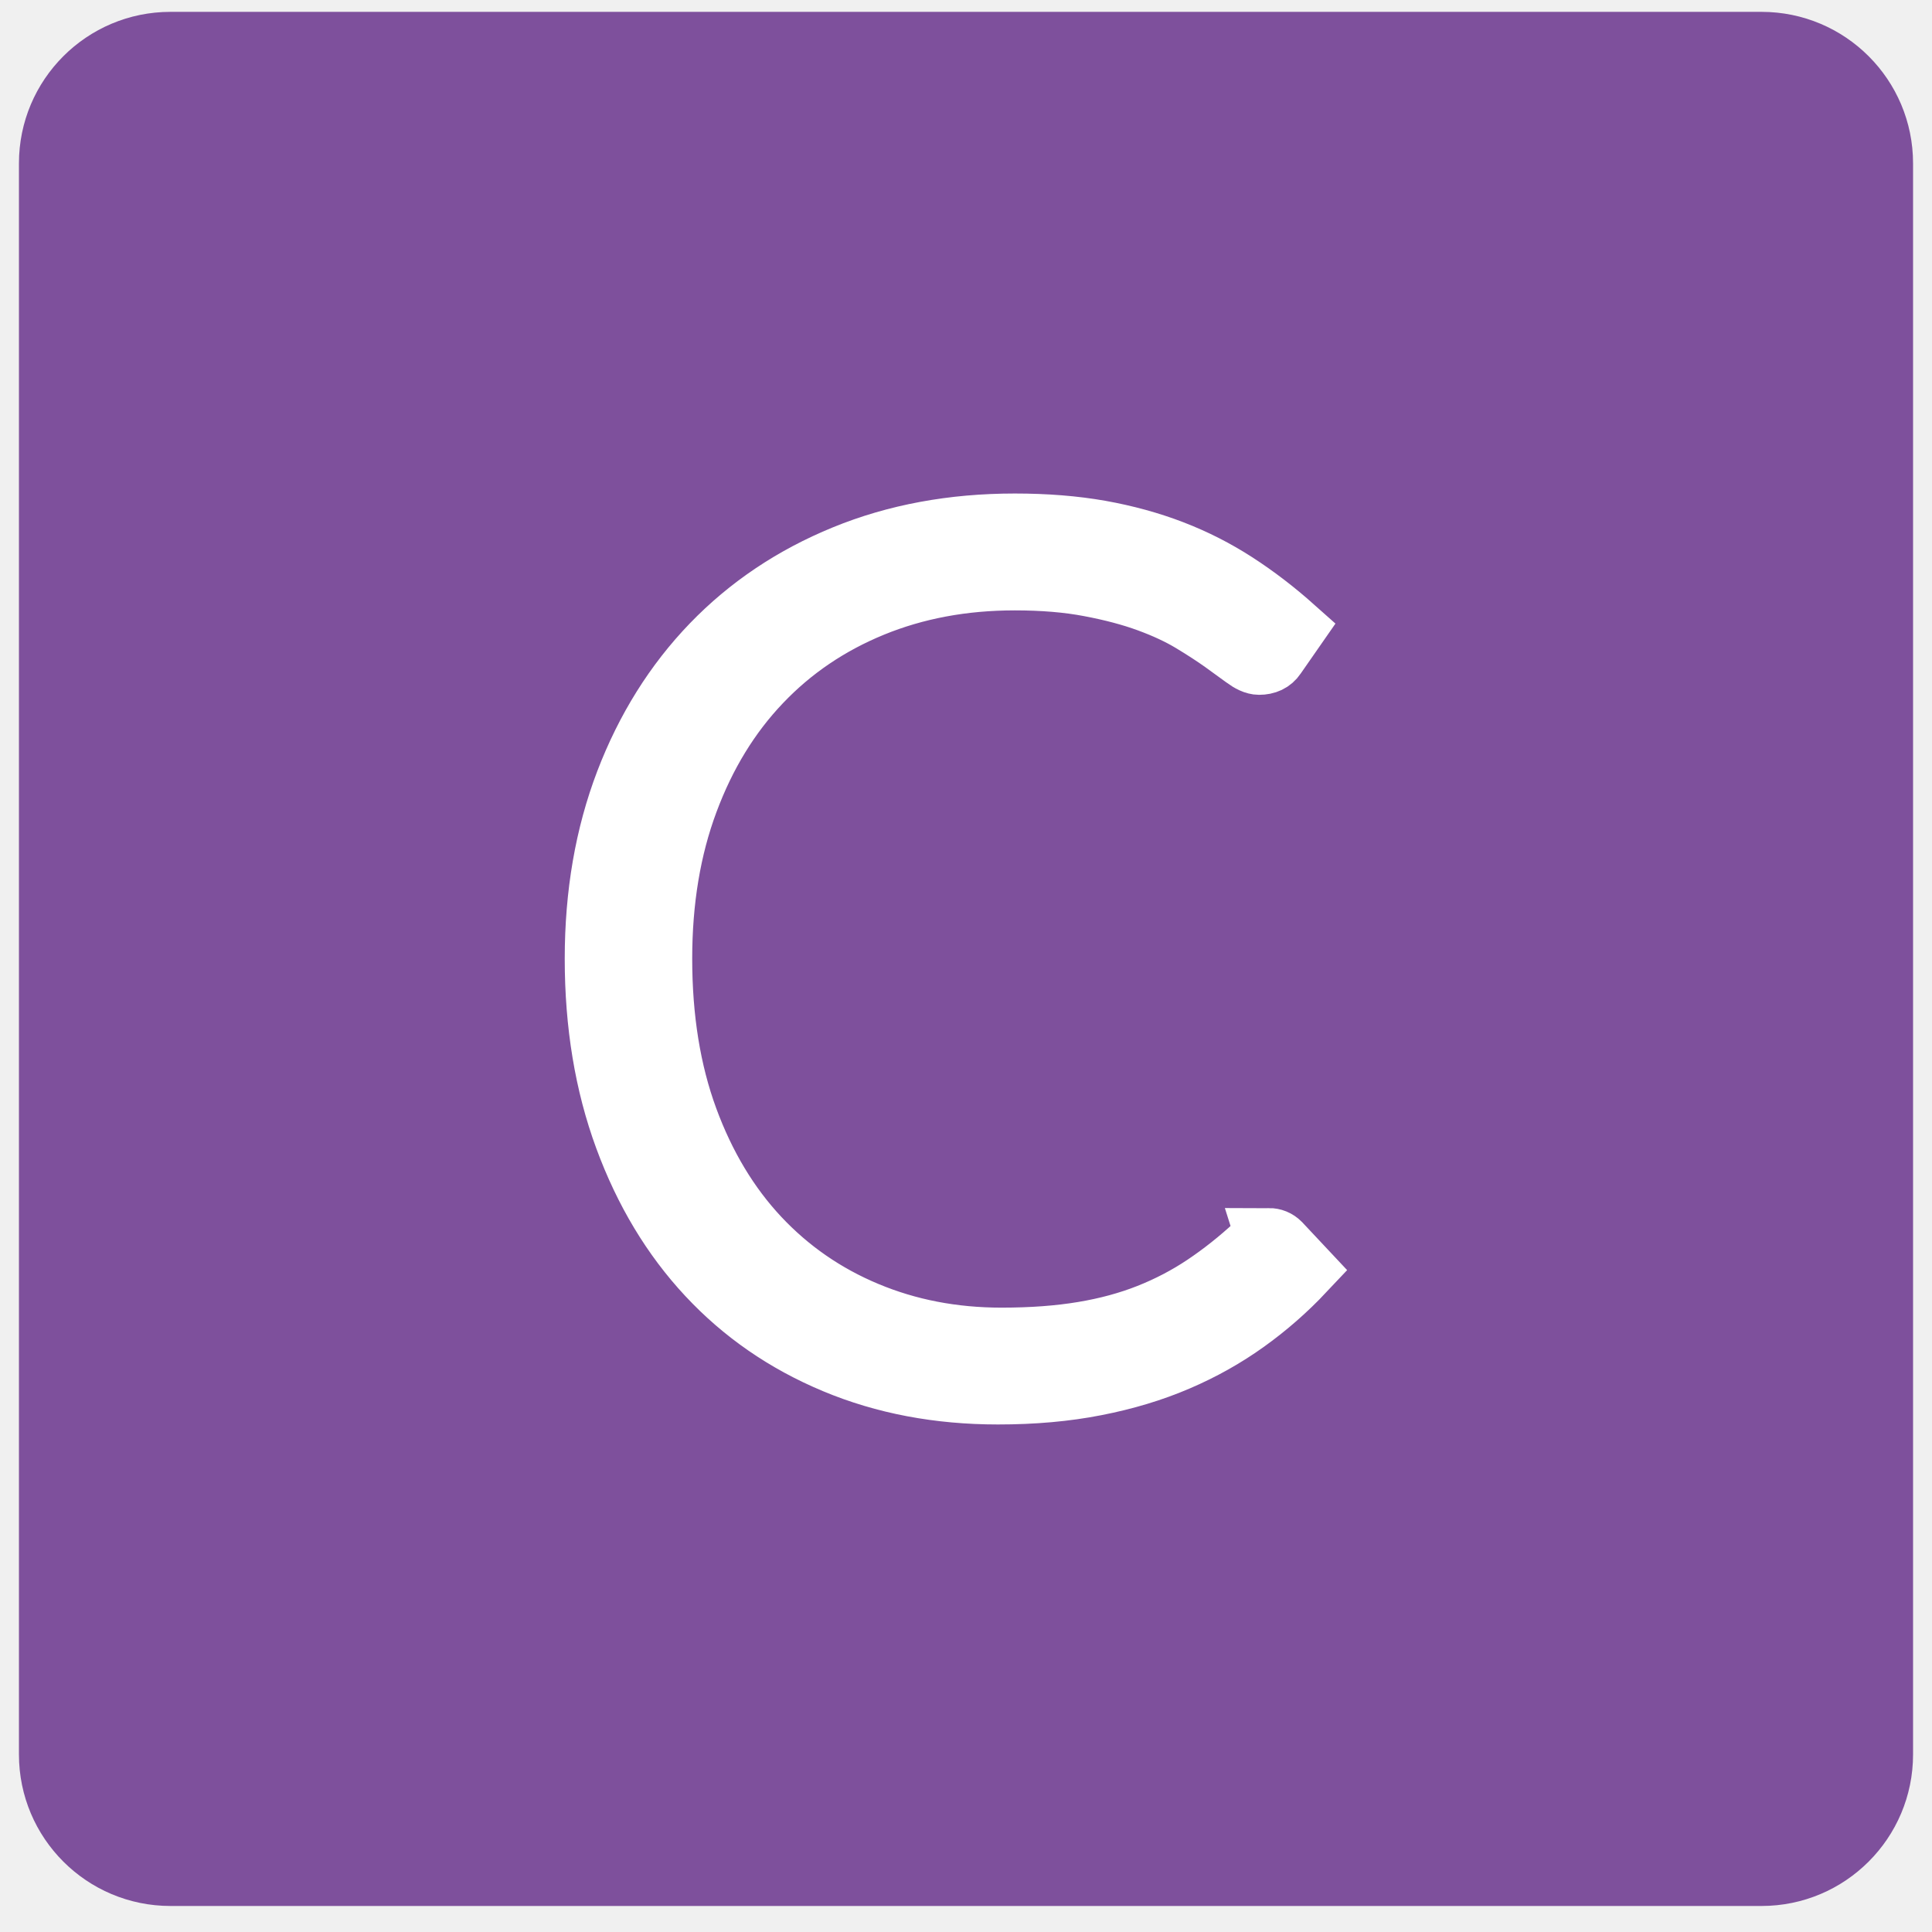
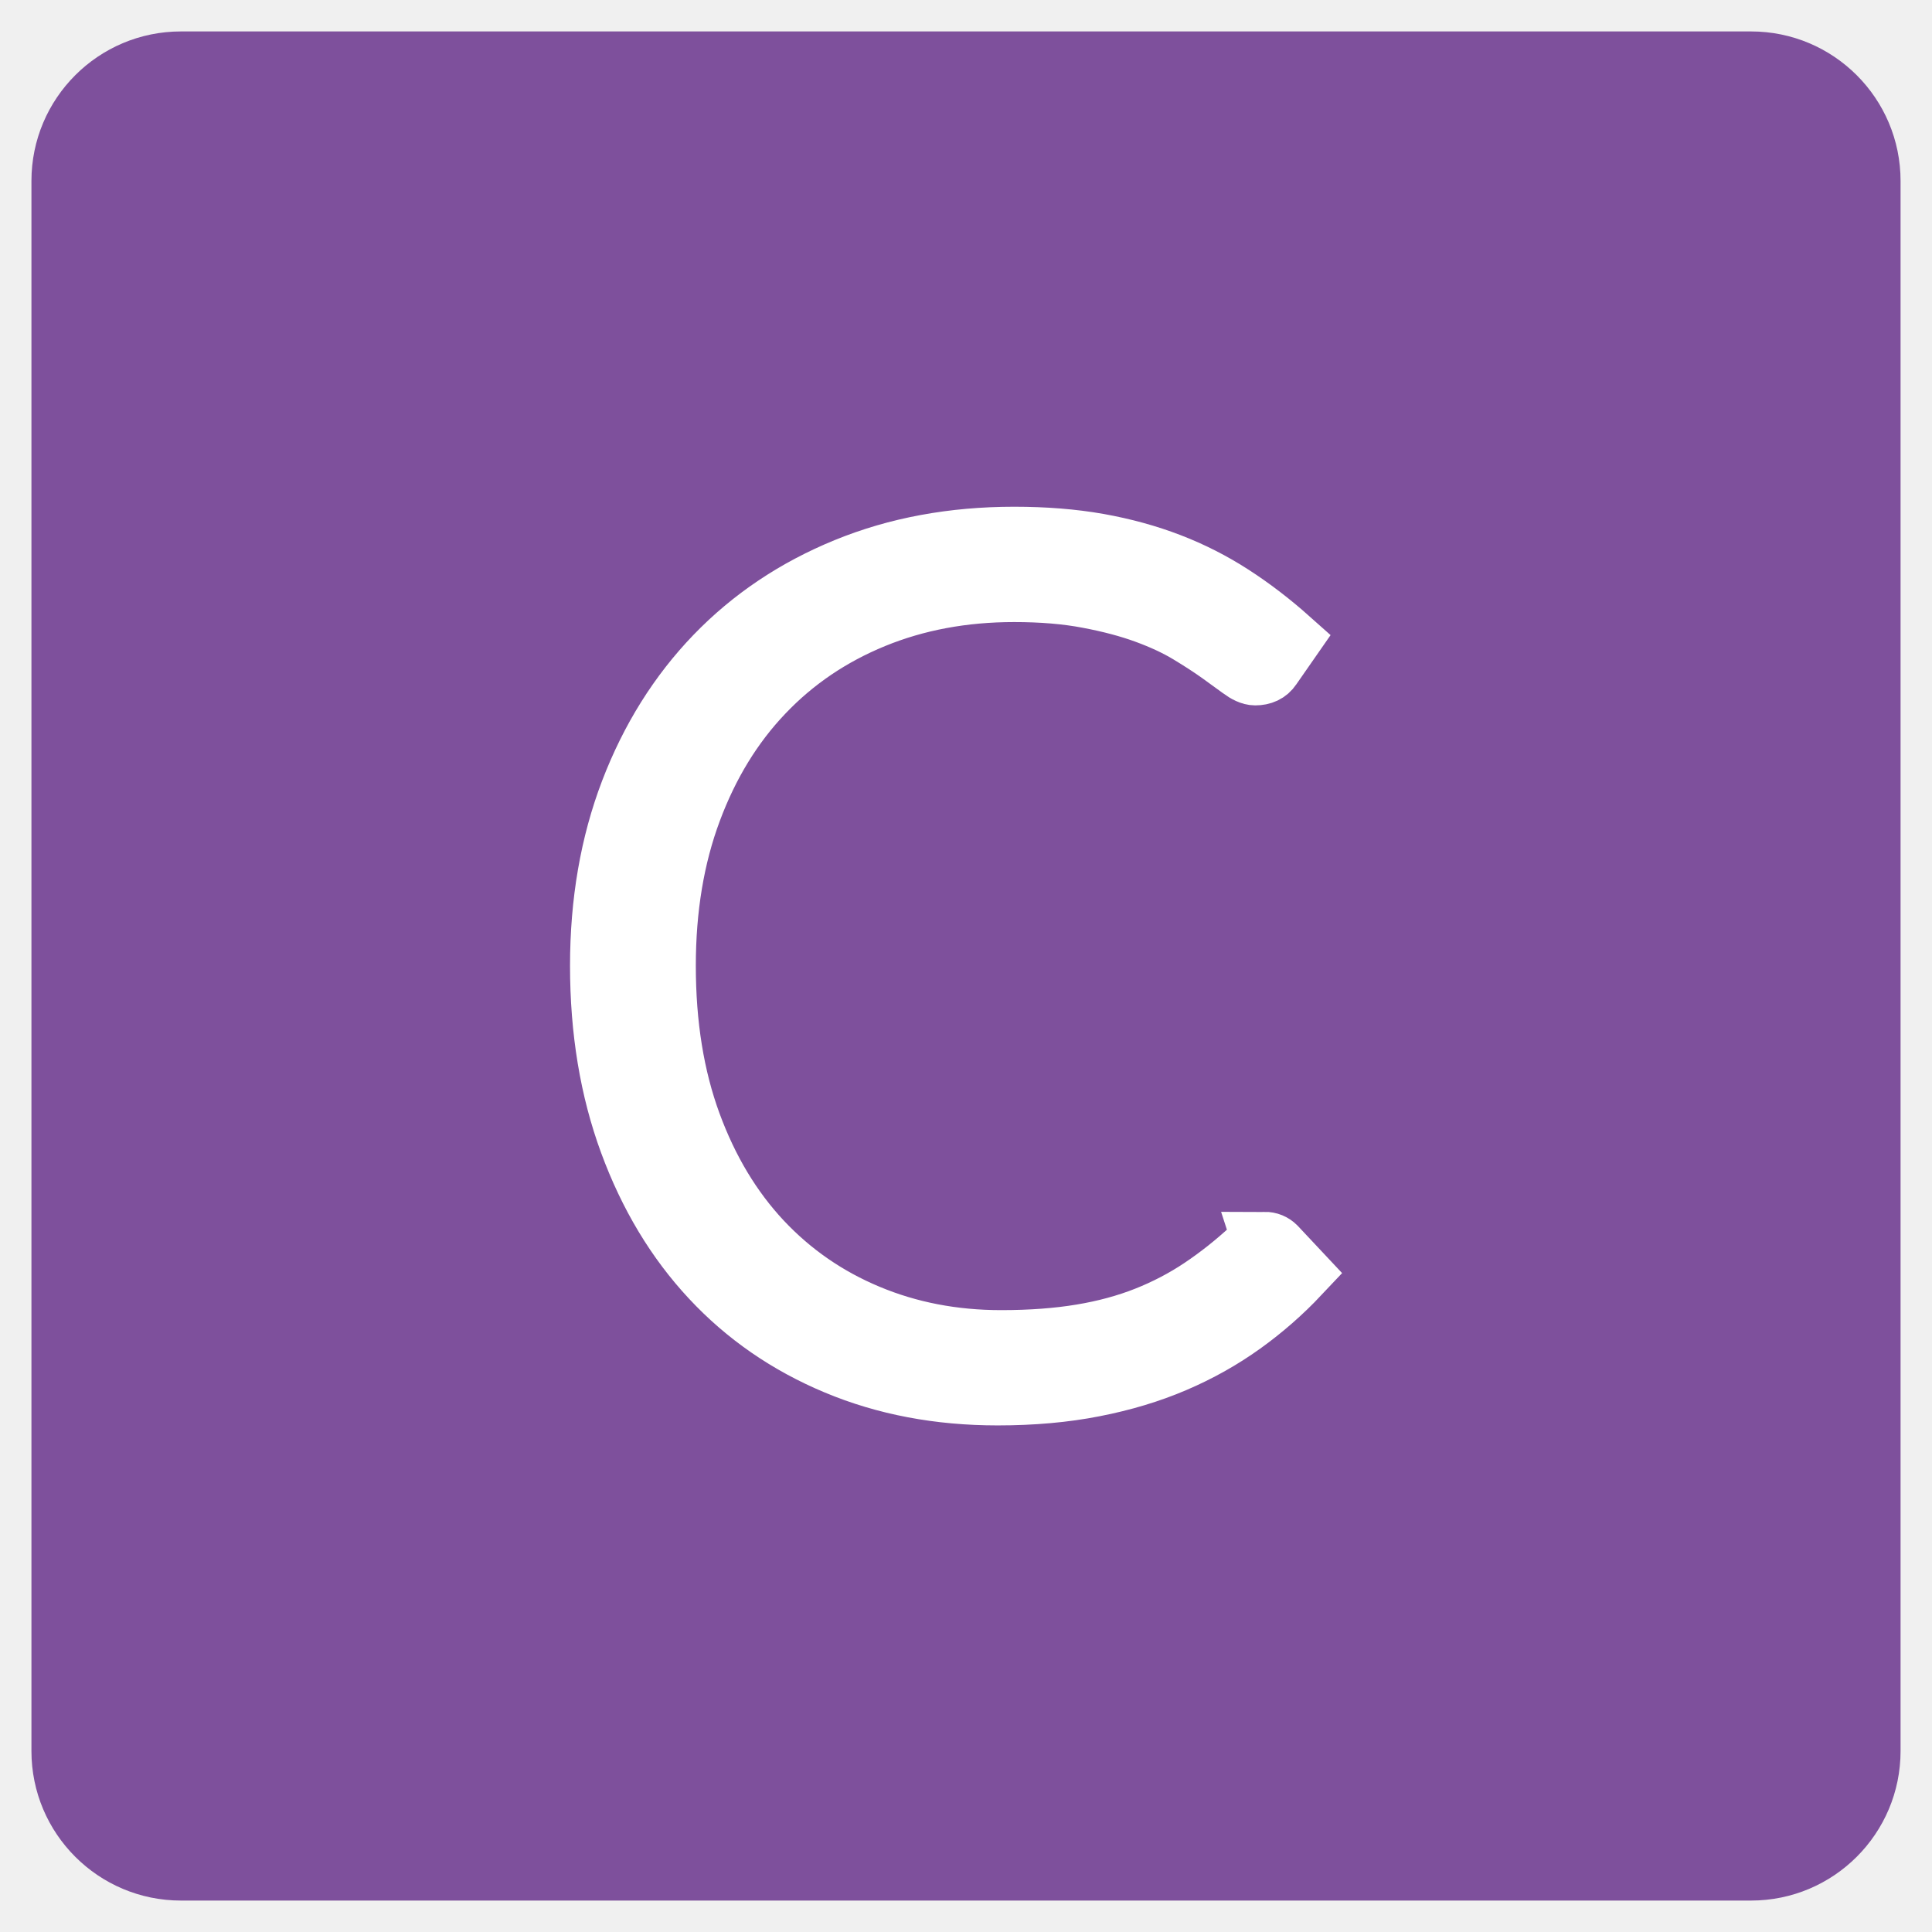
- <svg xmlns="http://www.w3.org/2000/svg" width="51" height="51" viewBox="0 0 51 51">
-   <g transform="translate(.5 .313)" fill="none" fill-rule="evenodd">
-     <rect fill="#7E509C" width="50" height="50" rx="4" />
-     <path d="M32.99 32.424c.107 0 .197.037.27.11l.638.68c-.467.496-.976.942-1.528 1.337-.552.396-1.154.734-1.807 1.013-.653.28-1.37.496-2.15.648-.78.154-1.637.23-2.57.23-1.56 0-2.992-.27-4.292-.814-1.3-.543-2.414-1.312-3.342-2.308-.93-.997-1.654-2.2-2.174-3.614-.52-1.412-.78-2.983-.78-4.712 0-1.697.268-3.247.804-4.65.536-1.4 1.29-2.605 2.26-3.612.972-1.007 2.135-1.787 3.488-2.34 1.353-.554 2.847-.83 4.482-.83.817 0 1.565.06 2.245.18.68.122 1.313.296 1.902.523.59.227 1.144.51 1.664.846.52.336 1.03.726 1.528 1.17l-.494.71c-.085.127-.218.19-.398.19-.095 0-.218-.055-.366-.166-.15-.11-.337-.247-.565-.41-.23-.164-.505-.343-.828-.538-.324-.195-.71-.375-1.155-.538-.445-.163-.96-.3-1.544-.41-.584-.112-1.247-.167-1.99-.167-1.37 0-2.627.235-3.774.705-1.146.47-2.133 1.138-2.96 2.008-.83.87-1.474 1.924-1.935 3.162-.463 1.24-.694 2.628-.694 4.167 0 1.58.228 2.994.685 4.238.457 1.244 1.09 2.295 1.895 3.155.807.86 1.76 1.518 2.858 1.976 1.1.46 2.29.69 3.575.69.806 0 1.525-.054 2.157-.16.63-.104 1.213-.263 1.743-.473.53-.21 1.025-.47 1.48-.775.457-.306.91-.664 1.354-1.075.053-.043.104-.077.152-.103.047-.027.103-.04.167-.04 0 0-.063 0 0 0z" stroke="#FFF" stroke-width="1.695" fill="#FFF" />
+ <svg xmlns="http://www.w3.org/2000/svg" width="200" height="200" viewBox="0 0 200 200" id="svg2" version="1.1">
+   <defs id="defs14" />
+   <g transform="matrix(3.86983,0,0,3.86983,3.254237,3.254237)" id="g6" style="fill:none;fill-rule:evenodd">
+     <rect width="50" height="50" rx="4" id="rect8" x="0" y="0" style="fill:#7e509c" />
+     <path d="m 32.99,32.424 c 0.107,0 0.197,0.037 0.27,0.11 l 0.638,0.68 c -0.467,0.496 -0.976,0.942 -1.528,1.337 -0.552,0.396 -1.154,0.734 -1.807,1.013 -0.653,0.28 -1.37,0.496 -2.15,0.648 -0.78,0.154 -1.637,0.23 -2.57,0.23 -1.56,0 -2.992,-0.27 -4.292,-0.814 -1.3,-0.543 -2.414,-1.312 -3.342,-2.308 -0.93,-0.997 -1.654,-2.2 -2.174,-3.614 -0.52,-1.412 -0.78,-2.983 -0.78,-4.712 0,-1.697 0.268,-3.247 0.804,-4.65 0.536,-1.4 1.29,-2.605 2.26,-3.612 0.972,-1.007 2.135,-1.787 3.488,-2.34 1.353,-0.554 2.847,-0.83 4.482,-0.83 0.817,0 1.565,0.06 2.245,0.18 0.68,0.122 1.313,0.296 1.902,0.523 0.59,0.227 1.144,0.51 1.664,0.846 0.52,0.336 1.03,0.726 1.528,1.17 l -0.494,0.71 c -0.085,0.127 -0.218,0.19 -0.398,0.19 -0.095,0 -0.218,-0.055 -0.366,-0.166 -0.15,-0.11 -0.337,-0.247 -0.565,-0.41 -0.23,-0.164 -0.505,-0.343 -0.828,-0.538 -0.324,-0.195 -0.71,-0.375 -1.155,-0.538 -0.445,-0.163 -0.96,-0.3 -1.544,-0.41 -0.584,-0.112 -1.247,-0.167 -1.99,-0.167 -1.37,0 -2.627,0.235 -3.774,0.705 -1.146,0.47 -2.133,1.138 -2.96,2.008 -0.83,0.87 -1.474,1.924 -1.935,3.162 -0.463,1.24 -0.694,2.628 -0.694,4.167 0,1.58 0.228,2.994 0.685,4.238 0.457,1.244 1.09,2.295 1.895,3.155 0.807,0.86 1.76,1.518 2.858,1.976 1.1,0.46 2.29,0.69 3.575,0.69 0.806,0 1.525,-0.054 2.157,-0.16 0.63,-0.104 1.213,-0.263 1.743,-0.473 0.53,-0.21 1.025,-0.47 1.48,-0.775 0.457,-0.306 0.91,-0.664 1.354,-1.075 0.053,-0.043 0.104,-0.077 0.152,-0.103 0.047,-0.027 0.103,-0.04 0.167,-0.04 0,0 -0.063,0 0,0 z" id="path10" style="fill:#ffffff;stroke:#ffffff;stroke-width:1.695" />
  </g>
</svg>
